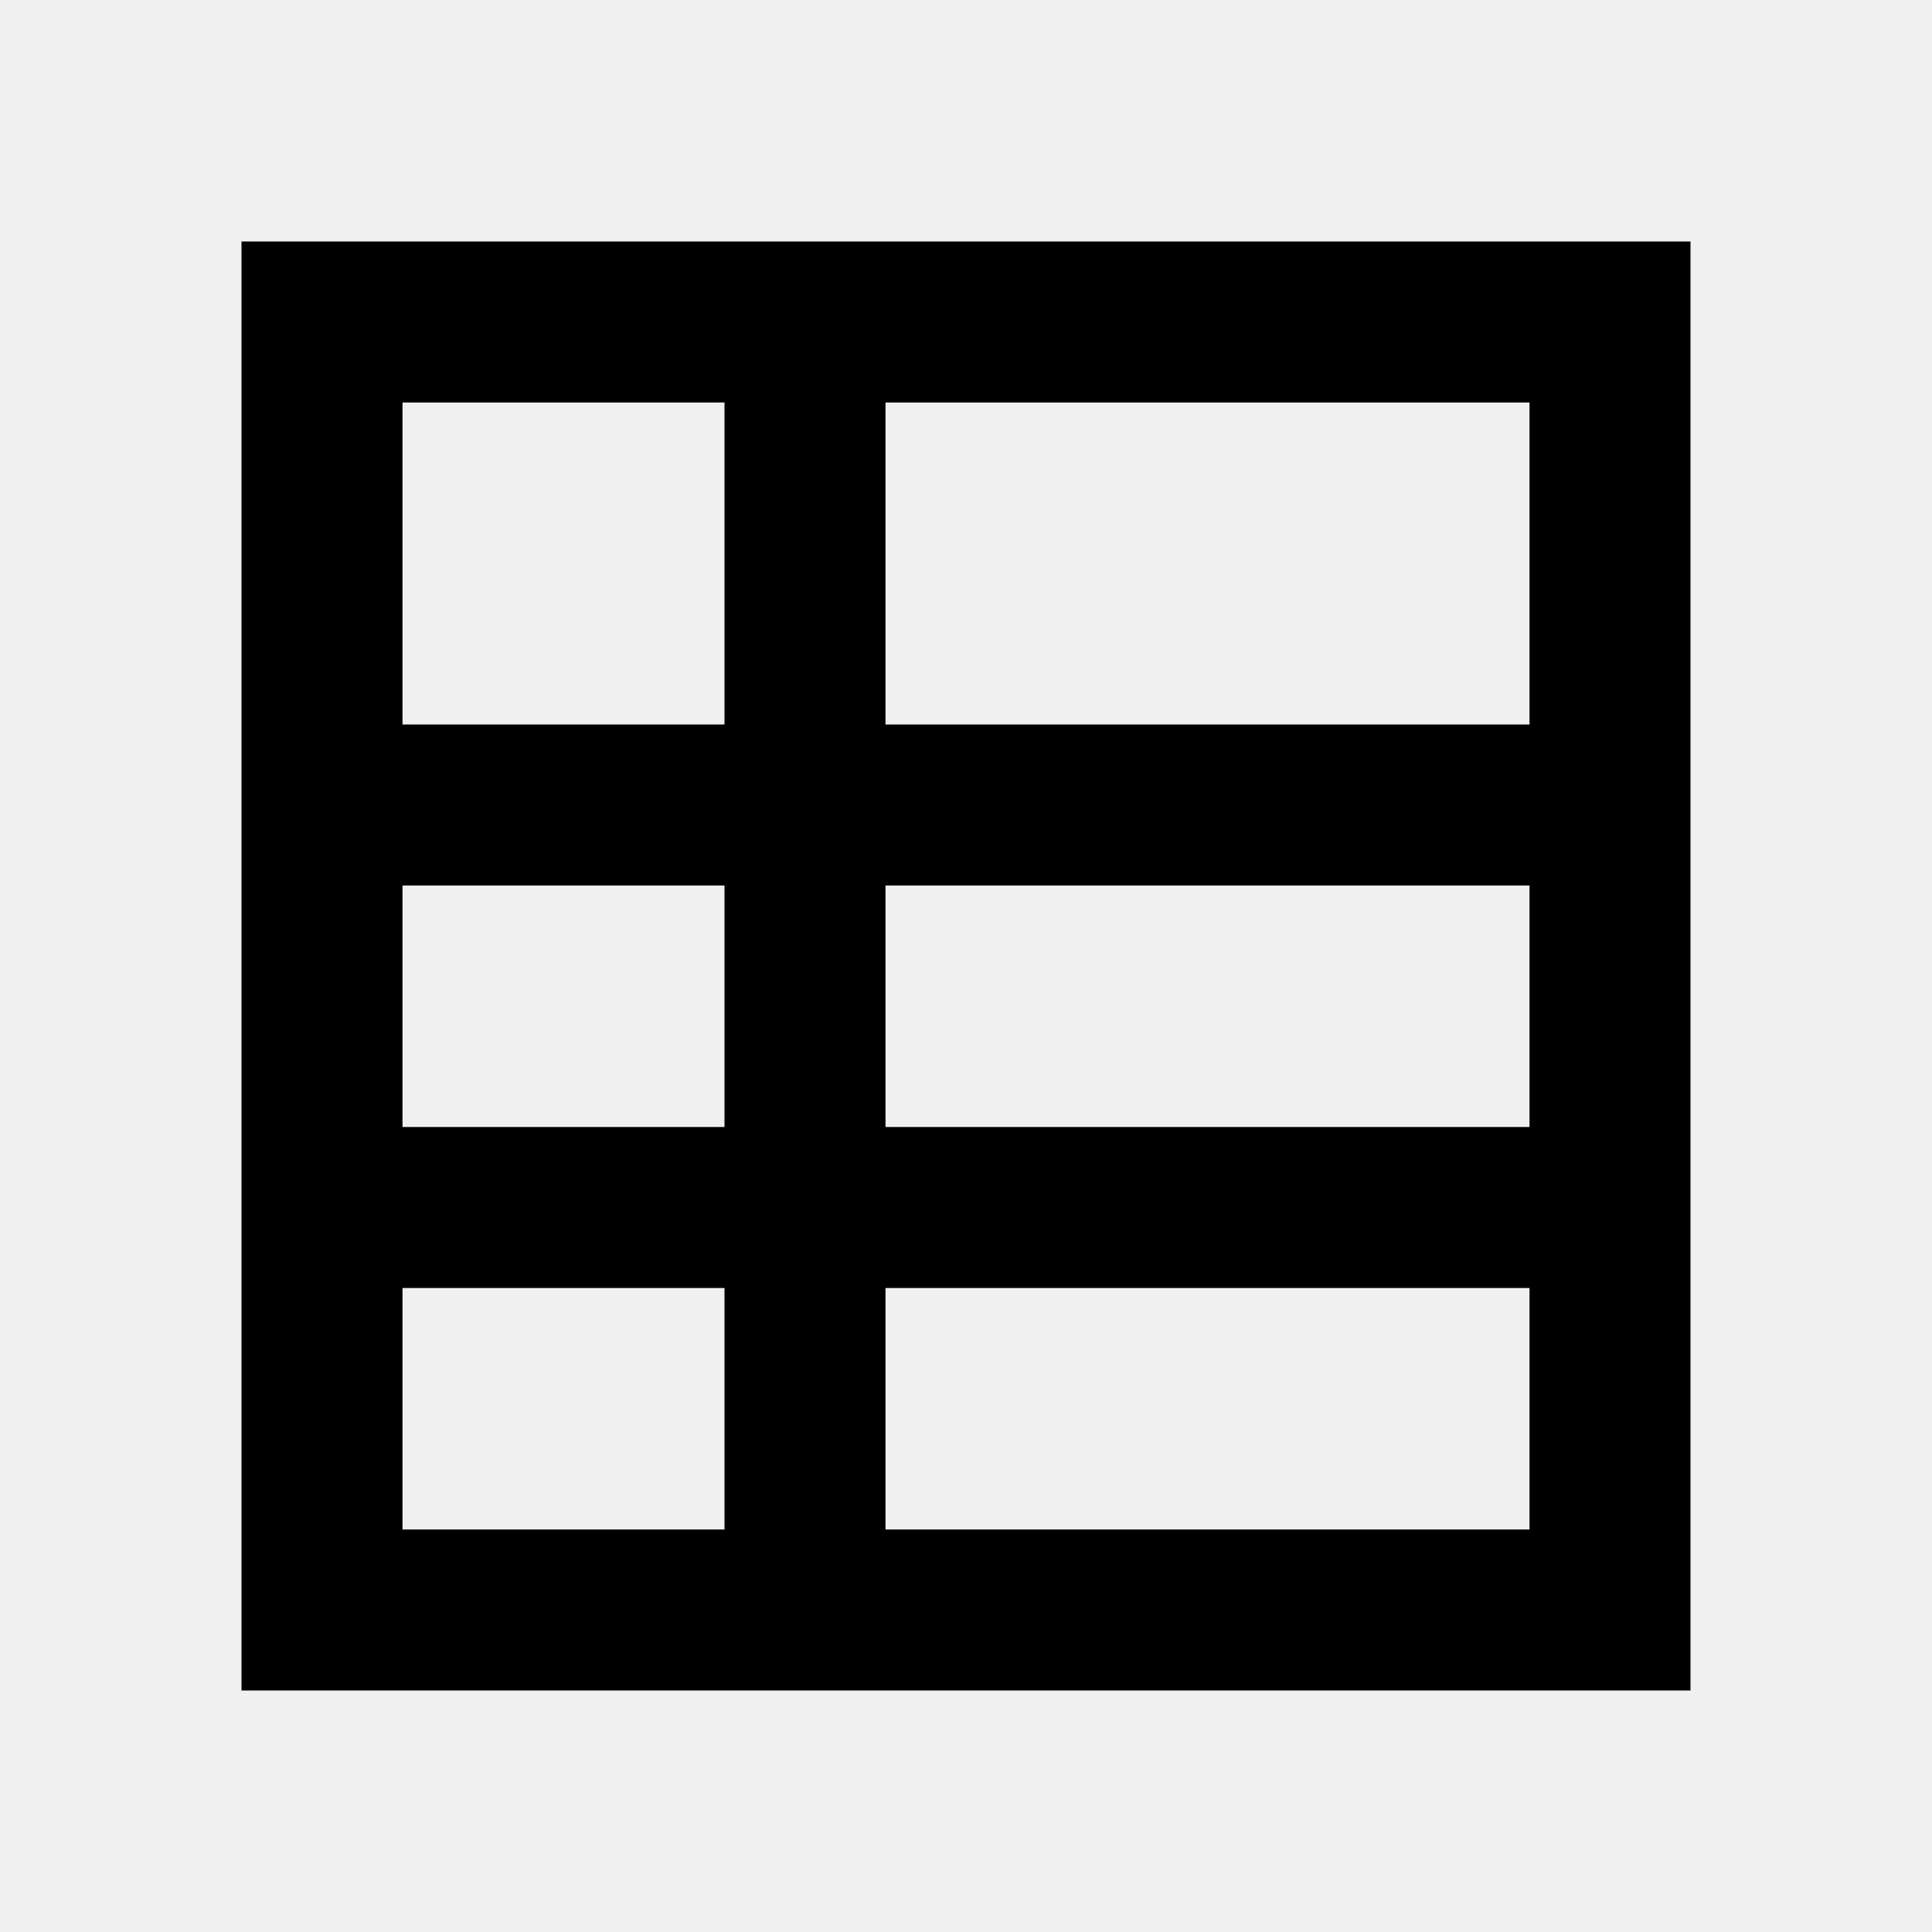
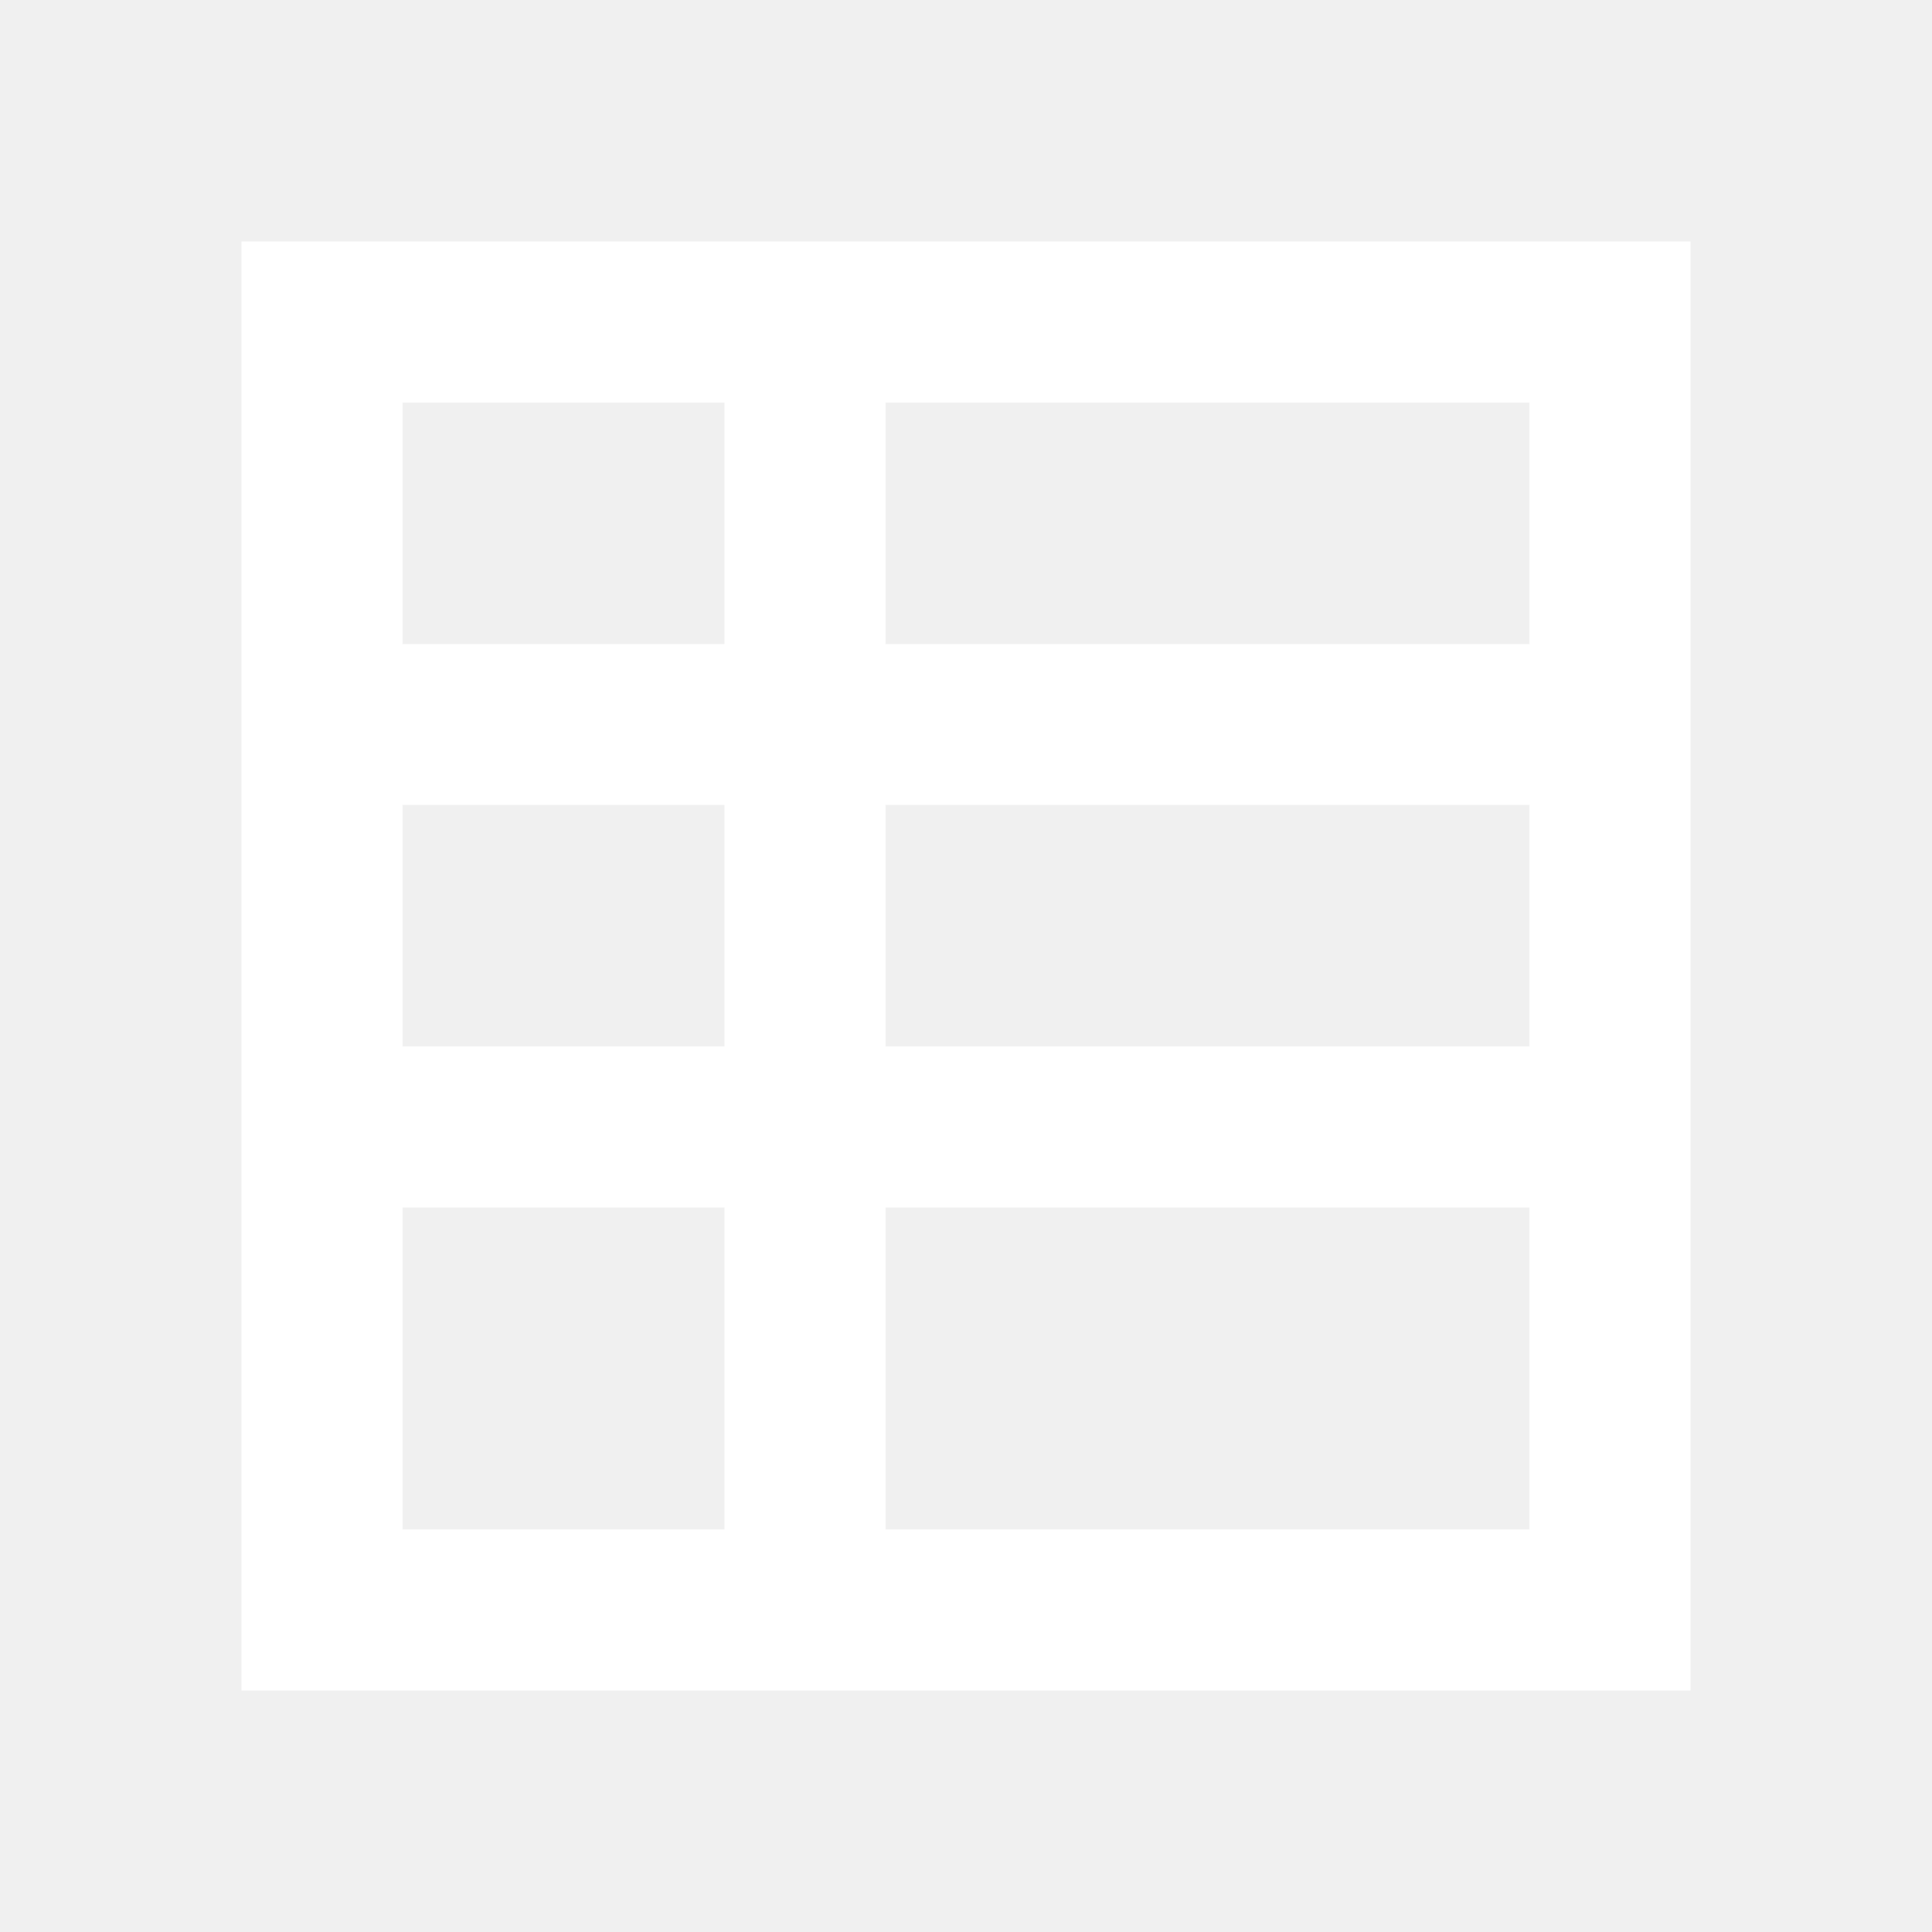
<svg xmlns="http://www.w3.org/2000/svg" viewBox="0 0 24 24">
-   <path fill="currentColor" d="M3 3h18v18H3V3m2 2v4h4V5H5m6 0v4h8V5h-8M5 11v3h4v-3H5m6 0v3h8v-3h-8M5 16v3h4v-3H5m6 0v3h8v-3h-8Z" />
+   <path fill="#ffffff" d="M3 3h18v18H3V3zm2 2v3h4V5H5zm6 0v3h8V5h-8zM5 10v3h4v-3H5zm6 0v3h8v-3h-8zM5 15v4h4v-4H5zm6 0v4h8v-4h-8z" />
</svg>
